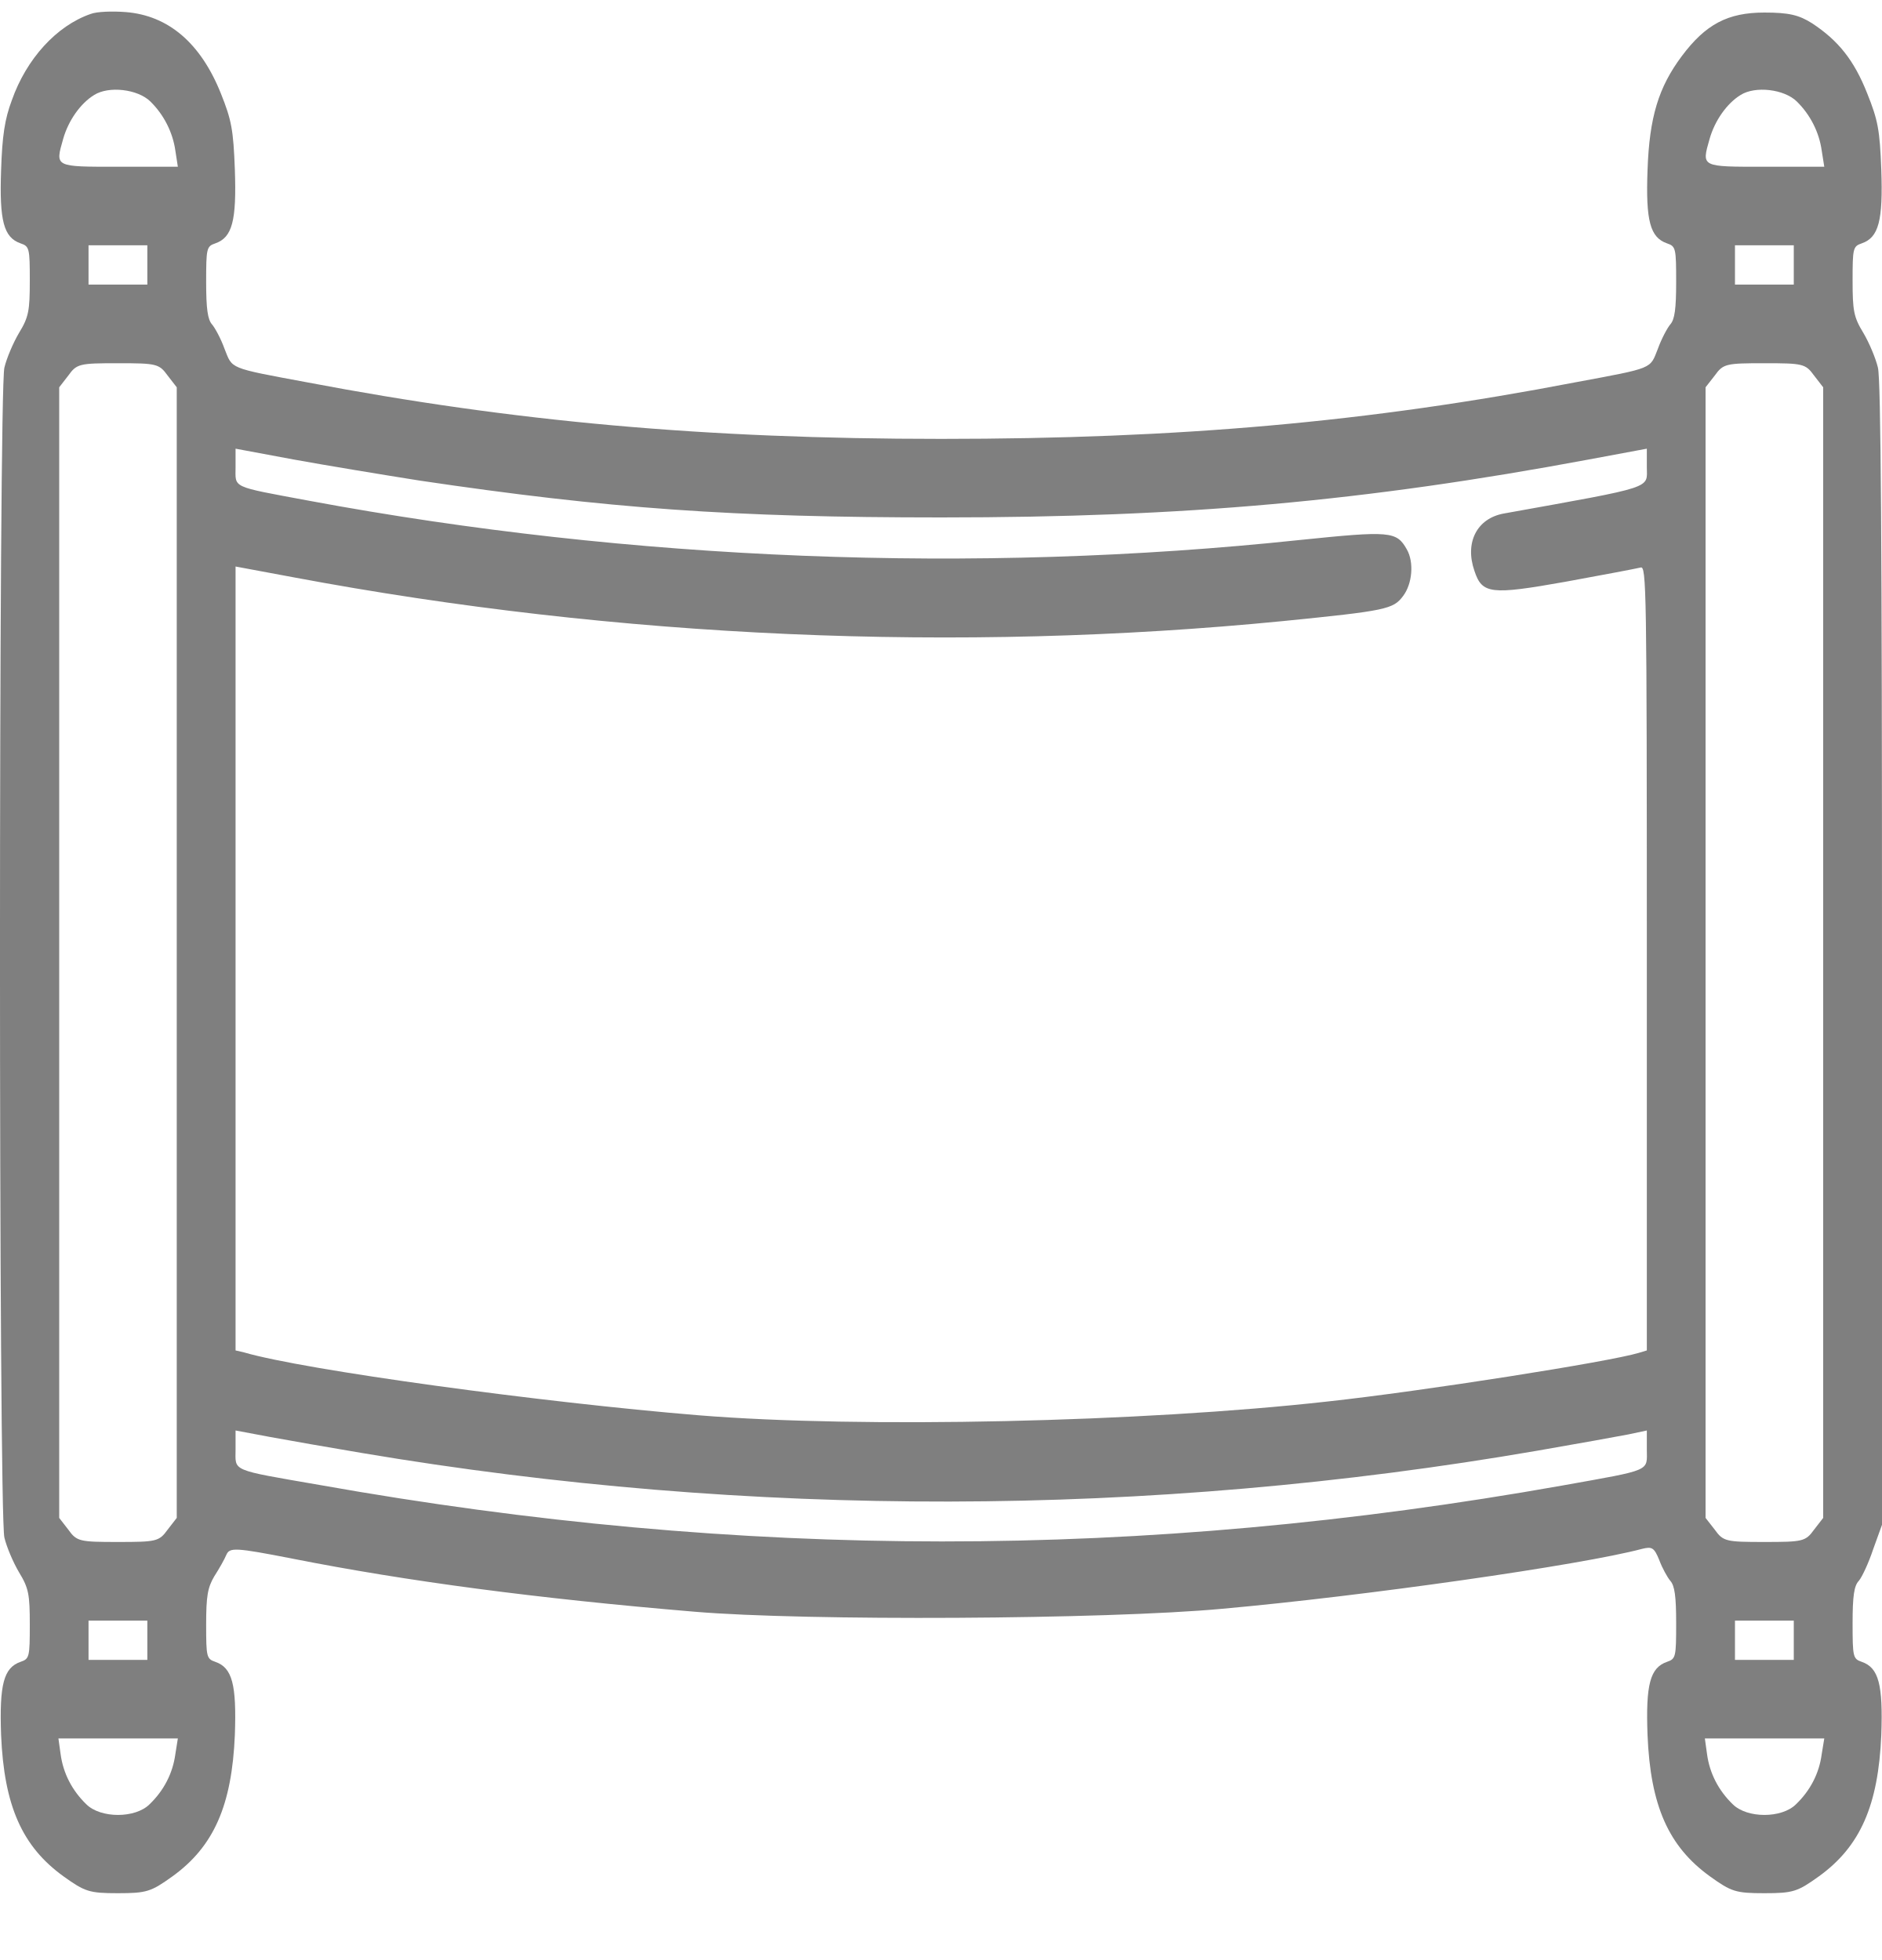
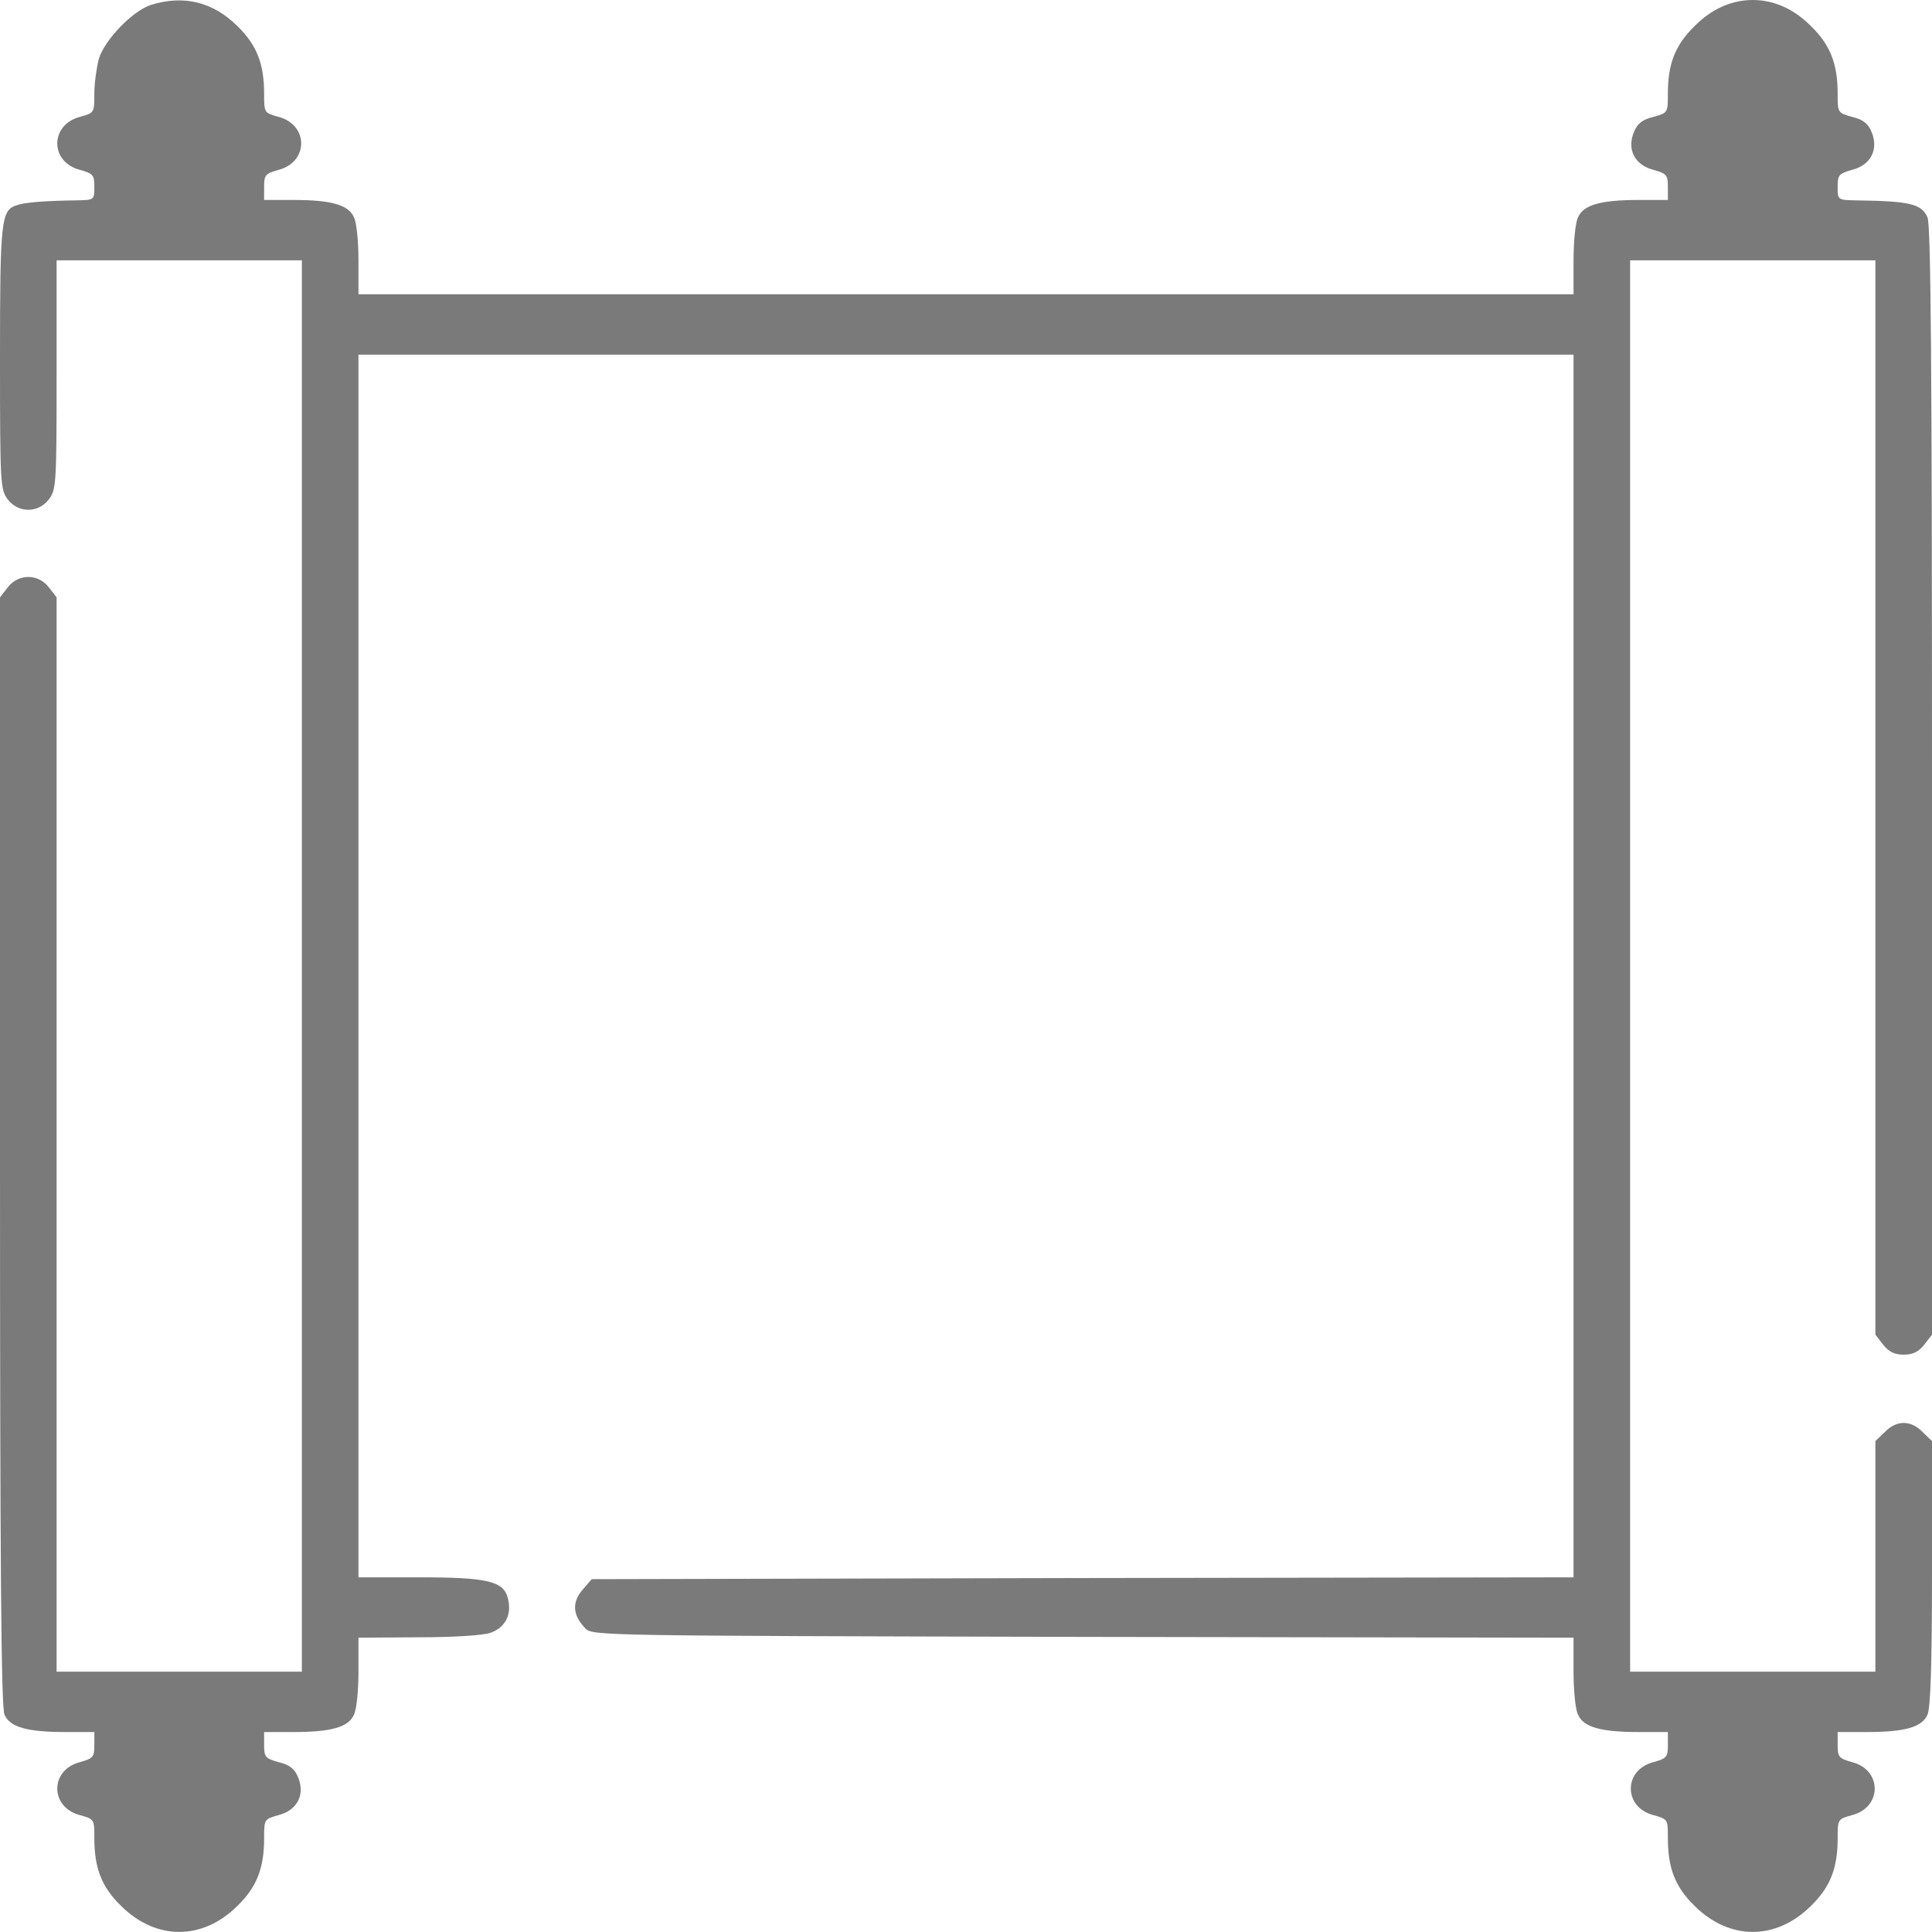
- <svg xmlns="http://www.w3.org/2000/svg" width="24" height="25" viewBox="0 0 24 25" fill="none">
-   <g id="library-icon">
-     <path id="Vector" d="M1.153 0.179C0.722 0.329 0.337 0.749 0.15 1.281C0.061 1.519 0.028 1.732 0.014 2.171C-0.009 2.816 0.047 3.029 0.262 3.104C0.375 3.142 0.38 3.167 0.38 3.58C0.38 3.962 0.366 4.044 0.244 4.244C0.169 4.37 0.084 4.57 0.056 4.689C-0.019 4.99 -0.019 19.311 0.056 19.612C0.084 19.731 0.169 19.931 0.244 20.057C0.366 20.257 0.38 20.338 0.38 20.721C0.38 21.134 0.375 21.159 0.262 21.197C0.047 21.272 -0.009 21.485 0.014 22.13C0.052 23.032 0.281 23.552 0.811 23.934C1.083 24.129 1.139 24.148 1.504 24.148C1.87 24.148 1.926 24.129 2.198 23.934C2.728 23.552 2.957 23.026 2.995 22.13C3.018 21.485 2.962 21.272 2.746 21.197C2.634 21.159 2.629 21.134 2.629 20.721C2.629 20.357 2.648 20.251 2.732 20.107C2.793 20.013 2.864 19.887 2.887 19.831C2.929 19.737 2.995 19.737 3.731 19.881C5.188 20.169 6.842 20.389 8.862 20.558C10.264 20.677 14.102 20.658 15.588 20.52C17.406 20.357 20.162 19.963 20.94 19.756C21.066 19.725 21.094 19.737 21.16 19.9C21.197 20 21.263 20.119 21.3 20.163C21.357 20.226 21.375 20.364 21.375 20.702C21.375 21.134 21.371 21.159 21.258 21.197C21.043 21.272 20.986 21.485 21.01 22.13C21.047 23.032 21.277 23.552 21.807 23.934C22.078 24.129 22.135 24.148 22.5 24.148C22.866 24.148 22.922 24.129 23.194 23.934C23.724 23.552 23.953 23.026 23.991 22.13C24.014 21.485 23.958 21.272 23.742 21.197C23.63 21.159 23.625 21.134 23.625 20.702C23.625 20.357 23.644 20.226 23.705 20.163C23.747 20.113 23.831 19.931 23.887 19.762L24 19.449V12.175C24 6.957 23.986 4.84 23.948 4.689C23.92 4.57 23.836 4.37 23.761 4.244C23.639 4.044 23.625 3.962 23.625 3.58C23.625 3.167 23.63 3.142 23.742 3.104C23.958 3.029 24.014 2.816 23.991 2.164C23.972 1.657 23.948 1.532 23.812 1.193C23.644 0.767 23.442 0.517 23.11 0.298C22.941 0.191 22.814 0.16 22.5 0.16C22.032 0.16 21.75 0.31 21.446 0.717C21.151 1.112 21.033 1.494 21.01 2.171C20.986 2.816 21.043 3.029 21.258 3.104C21.371 3.142 21.375 3.167 21.375 3.599C21.375 3.937 21.357 4.075 21.3 4.138C21.263 4.182 21.188 4.32 21.141 4.451C21.038 4.708 21.099 4.689 20.087 4.877C17.448 5.385 15.035 5.598 12.002 5.598C8.979 5.598 6.552 5.378 3.918 4.877C2.906 4.689 2.967 4.708 2.864 4.451C2.817 4.32 2.742 4.182 2.704 4.138C2.648 4.075 2.629 3.937 2.629 3.599C2.629 3.167 2.634 3.142 2.746 3.104C2.962 3.029 3.018 2.816 2.995 2.164C2.976 1.657 2.953 1.532 2.817 1.193C2.559 0.548 2.146 0.197 1.603 0.154C1.434 0.141 1.233 0.147 1.153 0.179ZM1.917 1.294C2.09 1.463 2.203 1.688 2.236 1.92L2.268 2.127H1.509C0.689 2.127 0.703 2.133 0.806 1.77C0.872 1.538 1.026 1.319 1.2 1.212C1.387 1.093 1.757 1.137 1.917 1.294ZM22.913 1.294C23.086 1.463 23.199 1.688 23.231 1.92L23.264 2.127H22.505C21.685 2.127 21.699 2.133 21.802 1.77C21.868 1.538 22.022 1.319 22.196 1.212C22.383 1.093 22.753 1.137 22.913 1.294ZM1.879 3.38V3.63H1.504H1.129V3.38V3.129H1.504H1.879V3.38ZM22.875 3.38V3.63H22.5H22.125V3.38V3.129H22.5H22.875V3.38ZM2.137 4.789L2.254 4.94V12.15V19.361L2.137 19.512C2.029 19.662 1.992 19.668 1.504 19.668C1.017 19.668 0.979 19.662 0.872 19.512L0.755 19.361V12.15V4.94L0.872 4.789C0.979 4.639 1.017 4.633 1.504 4.633C1.992 4.633 2.029 4.639 2.137 4.789ZM23.133 4.789L23.25 4.94V12.15V19.361L23.133 19.512C23.025 19.662 22.988 19.668 22.5 19.668C22.013 19.668 21.975 19.662 21.868 19.512L21.75 19.361V12.15V4.94L21.868 4.789C21.975 4.639 22.013 4.633 22.5 4.633C22.988 4.633 23.025 4.639 23.133 4.789ZM5.352 6.13C7.756 6.487 9.331 6.6 12.002 6.6C15.114 6.6 17.406 6.393 20.26 5.861L21.001 5.723V5.955C21.001 6.237 21.127 6.199 19.177 6.55C18.835 6.612 18.676 6.919 18.803 7.283C18.901 7.577 19.009 7.59 19.96 7.421C20.443 7.333 20.874 7.251 20.921 7.239C20.996 7.214 21.001 7.483 21.001 12.219V17.225L20.898 17.256C20.527 17.369 18.142 17.745 16.923 17.877C14.571 18.14 10.985 18.221 8.909 18.052C6.917 17.889 3.885 17.476 3.112 17.25L3.004 17.225V12.226V7.226L3.745 7.364C7.883 8.141 12.223 8.329 16.361 7.922C17.678 7.79 17.767 7.771 17.893 7.602C18.011 7.446 18.034 7.17 17.94 7.007C17.809 6.775 17.729 6.769 16.572 6.888C12.429 7.327 8.042 7.151 3.941 6.387C2.934 6.199 3.004 6.23 3.004 5.955V5.723L3.745 5.861C4.157 5.936 4.879 6.055 5.352 6.13ZM4.621 18.534C9.561 19.367 14.641 19.361 19.609 18.503C20.115 18.415 20.64 18.321 20.766 18.296L21.001 18.246V18.484C21.001 18.772 21.08 18.741 19.923 18.948C14.566 19.9 9.462 19.9 4.082 18.942C2.924 18.741 3.004 18.772 3.004 18.484V18.246L3.44 18.328C3.674 18.371 4.209 18.465 4.621 18.534ZM1.879 20.921V21.172H1.504H1.129V20.921V20.671H1.504H1.879V20.921ZM22.875 20.921V21.172H22.5H22.125V20.921V20.671H22.5H22.875V20.921ZM2.236 22.375C2.203 22.619 2.09 22.838 1.907 23.014C1.725 23.195 1.284 23.195 1.101 23.014C0.919 22.838 0.806 22.619 0.773 22.375L0.745 22.174H1.504H2.268L2.236 22.375ZM23.231 22.375C23.199 22.619 23.086 22.838 22.903 23.014C22.721 23.195 22.28 23.195 22.097 23.014C21.915 22.838 21.802 22.619 21.769 22.375L21.741 22.174H22.5H23.264L23.231 22.375Z" fill="black" fill-opacity="0.5" />
-   </g>
+ <svg xmlns="http://www.w3.org/2000/svg" width="24" height="24" viewBox="0 0 24 24" fill="none">
+   <path d="M1.875 0.061C1.645 0.136 1.298 0.497 1.228 0.731C1.2 0.839 1.172 1.031 1.172 1.162C1.172 1.402 1.172 1.402 0.989 1.453C0.619 1.552 0.619 2.011 0.989 2.109C1.158 2.156 1.172 2.175 1.172 2.32C1.172 2.484 1.172 2.484 0.952 2.489C0.577 2.494 0.309 2.512 0.206 2.55C0.014 2.611 0 2.737 0 4.448C0 6.028 0.005 6.084 0.098 6.206C0.23 6.375 0.473 6.375 0.605 6.206C0.698 6.084 0.703 6.028 0.703 4.659V3.234H2.227H3.75V12V20.766H2.227H0.703V14.091V7.42L0.605 7.294C0.473 7.125 0.23 7.125 0.098 7.294L0 7.42V14.302C0 19.42 0.014 21.216 0.056 21.3C0.122 21.455 0.338 21.516 0.811 21.516H1.172V21.68C1.172 21.825 1.158 21.844 0.989 21.891C0.619 21.989 0.619 22.448 0.989 22.547C1.172 22.598 1.172 22.598 1.172 22.837C1.172 23.203 1.261 23.438 1.5 23.672C1.936 24.108 2.517 24.108 2.953 23.672C3.192 23.438 3.281 23.203 3.281 22.837C3.281 22.598 3.281 22.598 3.464 22.547C3.694 22.486 3.792 22.294 3.703 22.078C3.661 21.975 3.6 21.923 3.464 21.891C3.295 21.844 3.281 21.825 3.281 21.68V21.516H3.647C4.116 21.516 4.331 21.455 4.397 21.3C4.43 21.239 4.453 20.995 4.453 20.766V20.344L5.194 20.339C5.634 20.339 5.995 20.316 6.094 20.283C6.277 20.217 6.361 20.058 6.309 19.856C6.258 19.641 6.056 19.594 5.203 19.594H4.453V12V4.406H12H19.547V12V19.594L13.448 19.603L7.35 19.617L7.233 19.753C7.102 19.908 7.116 20.067 7.27 20.227C7.359 20.32 7.434 20.32 13.453 20.334L19.547 20.344V20.766C19.547 20.995 19.57 21.239 19.603 21.3C19.669 21.455 19.884 21.516 20.358 21.516H20.719V21.68C20.719 21.825 20.705 21.844 20.536 21.891C20.166 21.989 20.166 22.448 20.536 22.547C20.719 22.598 20.719 22.598 20.719 22.837C20.719 23.203 20.808 23.438 21.047 23.672C21.483 24.108 22.064 24.108 22.5 23.672C22.739 23.438 22.828 23.203 22.828 22.837C22.828 22.598 22.828 22.598 23.011 22.547C23.381 22.448 23.381 21.989 23.011 21.891C22.842 21.844 22.828 21.825 22.828 21.68V21.516H23.194C23.663 21.516 23.878 21.455 23.944 21.3C23.981 21.22 24 20.686 24 19.542V17.901L23.883 17.789C23.738 17.639 23.559 17.639 23.414 17.789L23.297 17.901V19.336V20.766H21.773H20.25V12V3.234H21.773H23.297V9.909V16.58L23.395 16.706C23.466 16.795 23.536 16.828 23.648 16.828C23.761 16.828 23.831 16.795 23.902 16.706L24 16.58V9.698C24 4.608 23.986 2.784 23.944 2.7C23.869 2.531 23.723 2.498 23.053 2.489C22.828 2.484 22.828 2.484 22.828 2.32C22.828 2.175 22.842 2.156 23.011 2.109C23.241 2.048 23.339 1.856 23.25 1.641C23.208 1.537 23.147 1.486 23.011 1.453C22.828 1.402 22.828 1.402 22.828 1.162C22.828 0.797 22.739 0.562 22.5 0.328C22.289 0.112 22.036 -4.97818e-05 21.773 -4.97818e-05C21.511 -4.97818e-05 21.258 0.112 21.047 0.328C20.808 0.562 20.719 0.797 20.719 1.162C20.719 1.402 20.719 1.402 20.536 1.453C20.4 1.486 20.339 1.537 20.297 1.641C20.208 1.856 20.306 2.048 20.536 2.109C20.705 2.156 20.719 2.175 20.719 2.32V2.484H20.358C19.884 2.484 19.669 2.545 19.603 2.7C19.57 2.761 19.547 3.005 19.547 3.234V3.656H12H4.453V3.234C4.453 3.005 4.43 2.761 4.397 2.7C4.331 2.545 4.116 2.484 3.647 2.484H3.281V2.32C3.281 2.175 3.295 2.156 3.464 2.109C3.834 2.011 3.834 1.552 3.464 1.453C3.281 1.402 3.281 1.402 3.281 1.162C3.281 0.797 3.192 0.562 2.953 0.328C2.648 0.023 2.283 -0.066 1.875 0.061Z" fill="#7A7A7A" />
</svg>
